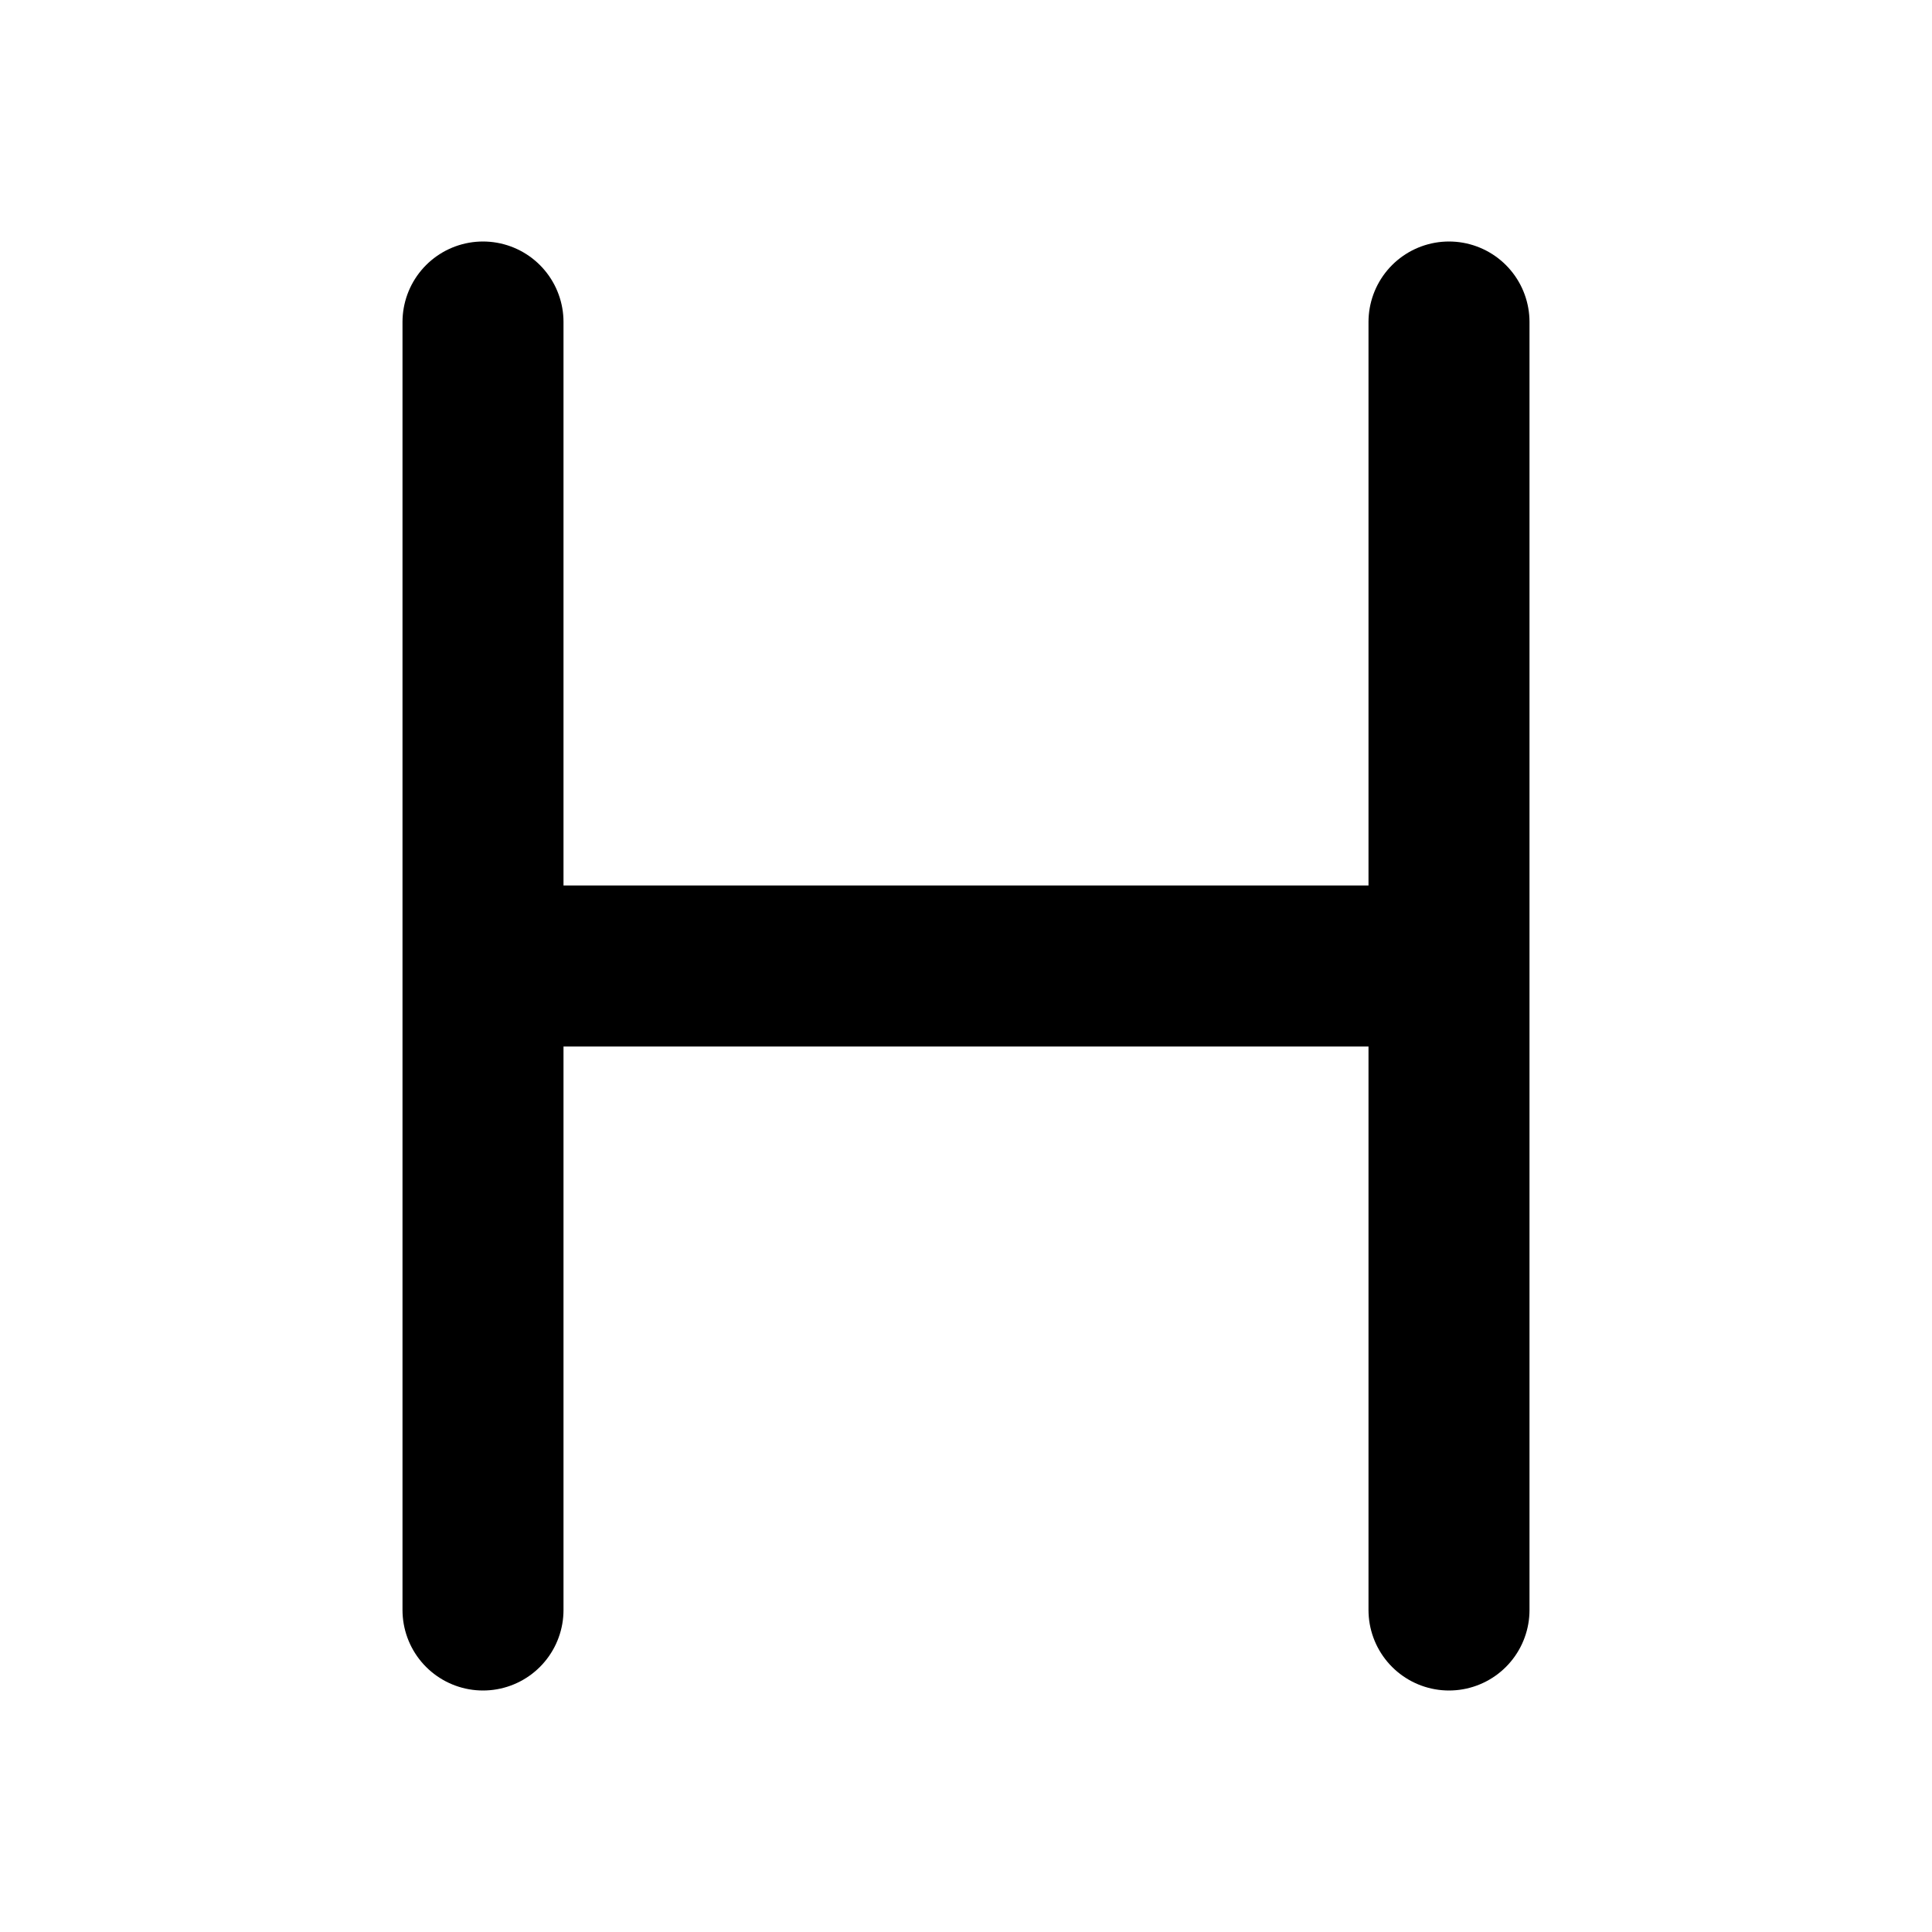
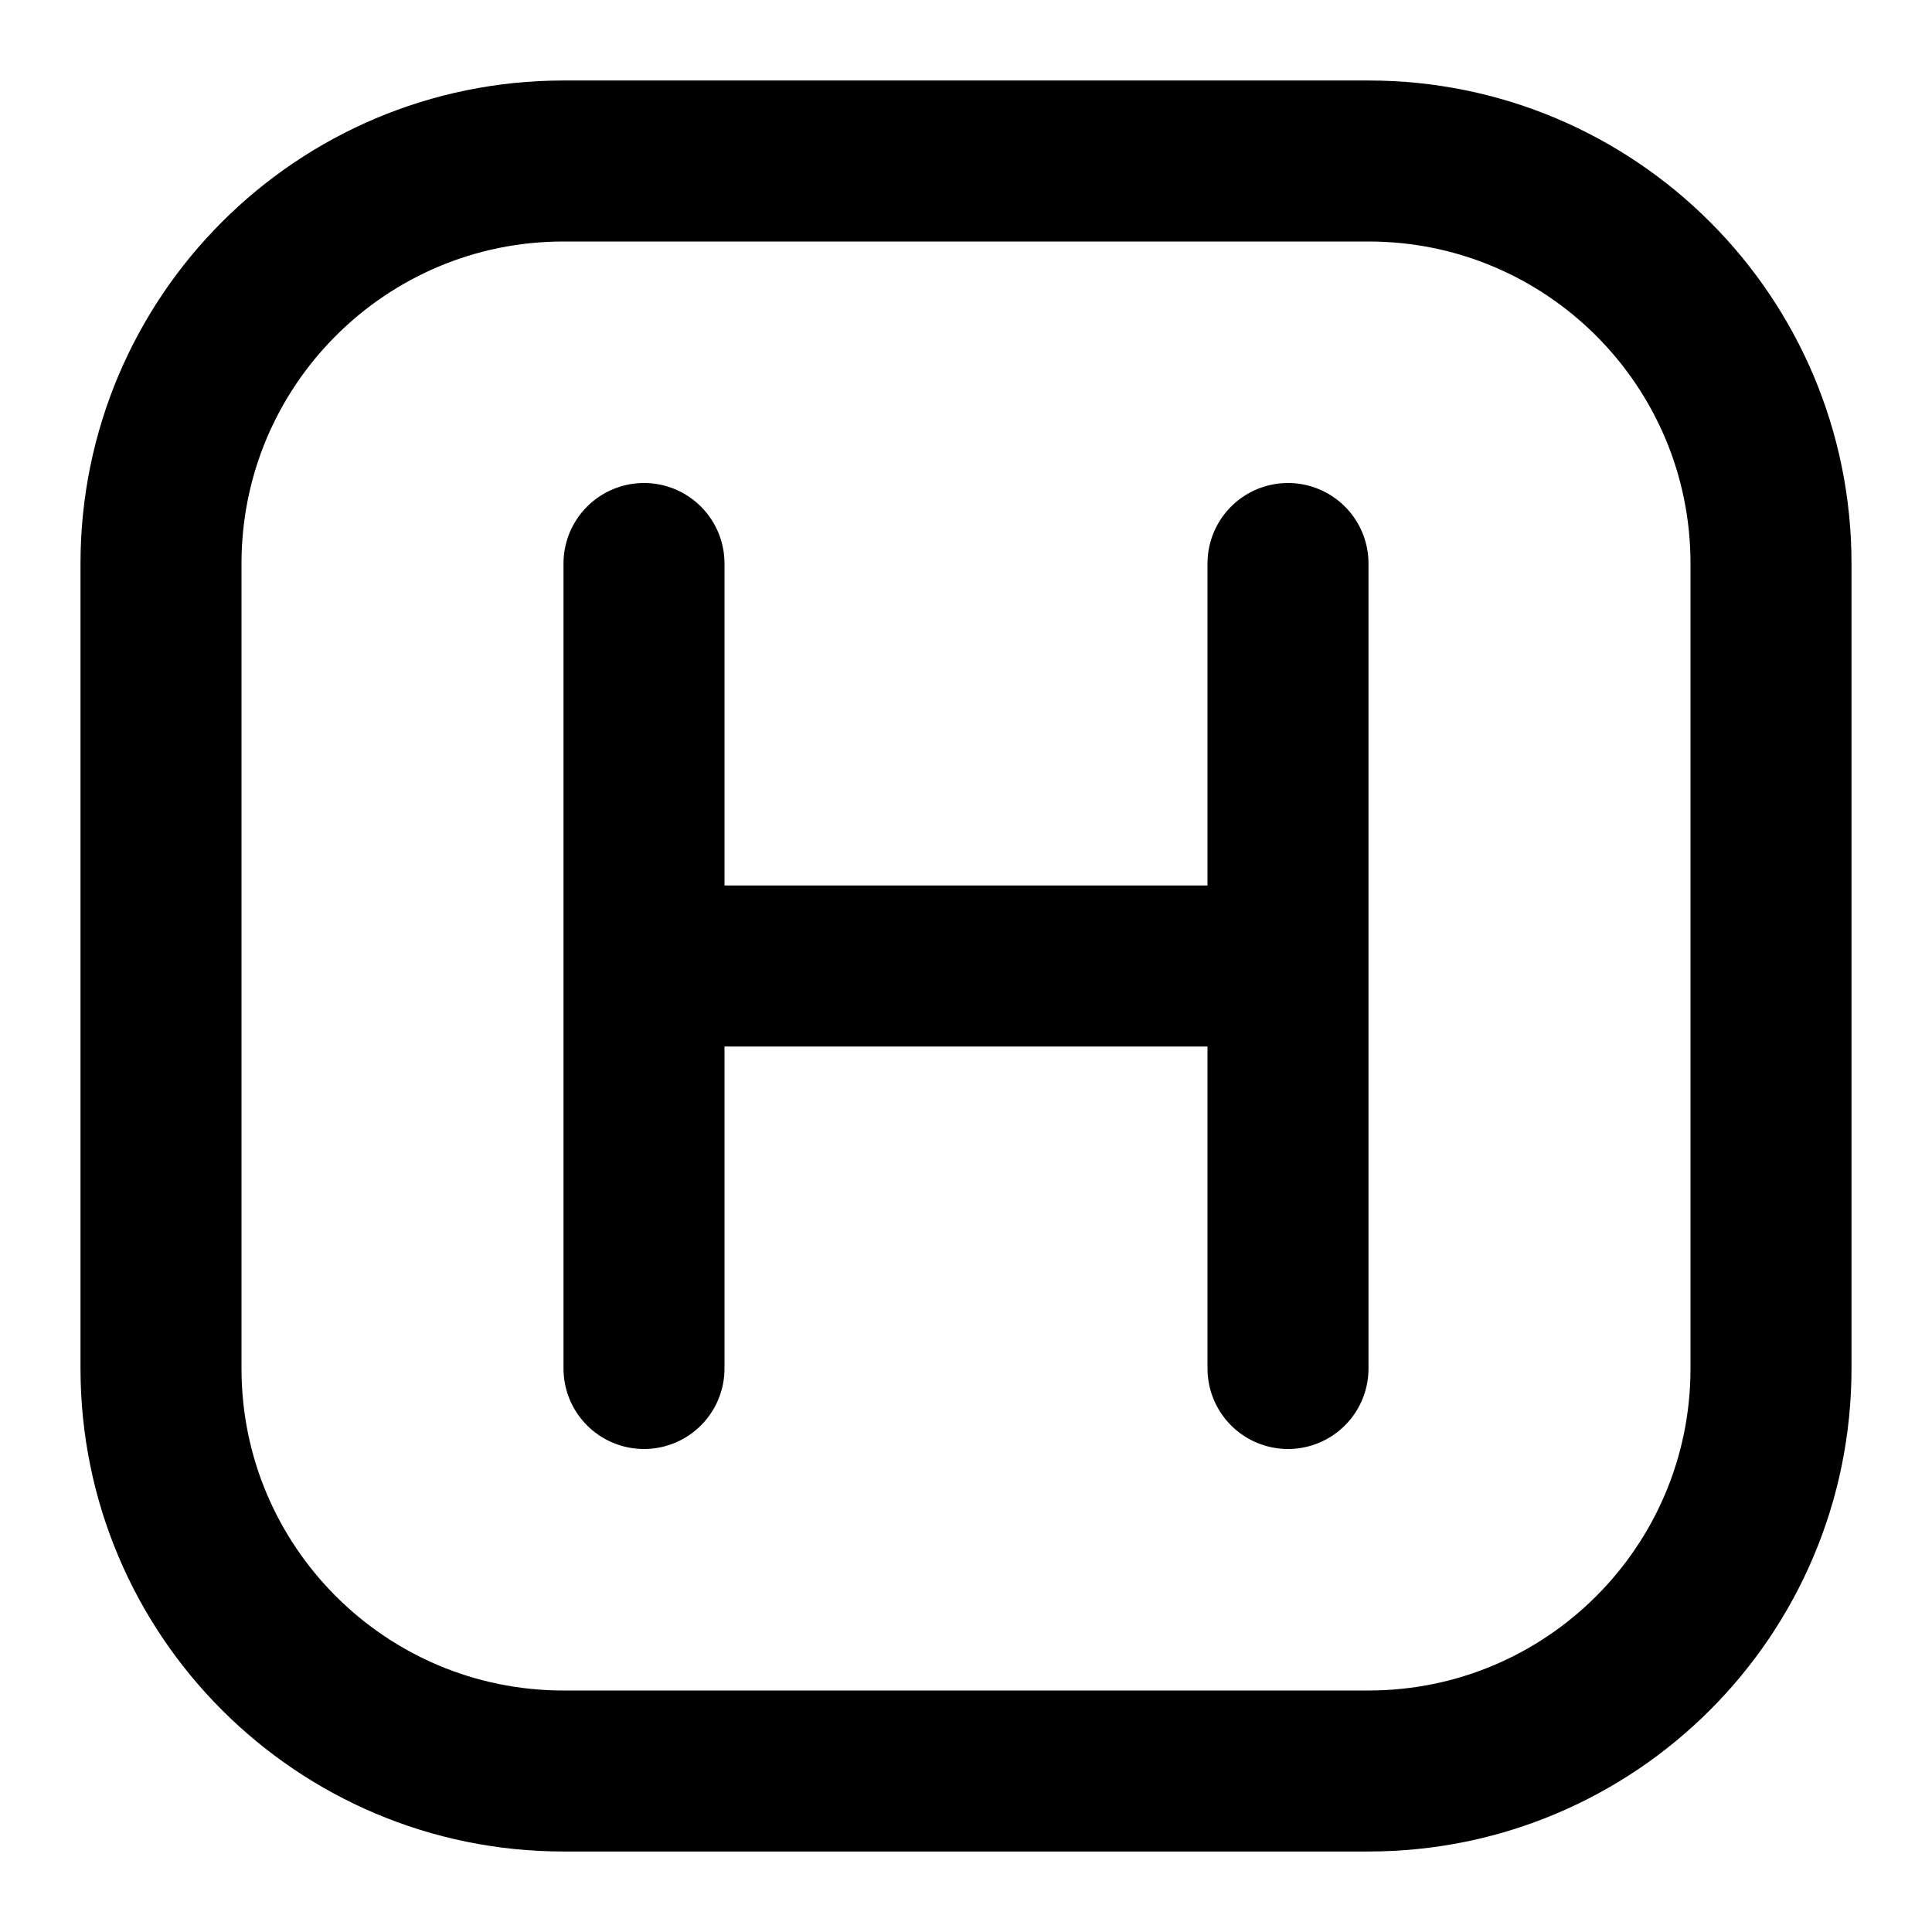
<svg xmlns="http://www.w3.org/2000/svg" width="24" height="24" viewBox="0 0 24 24" fill="none" stroke="currentColor" stroke-width="2" stroke-linecap="round" stroke-linejoin="round">
-   <path d="M6 4v16M18 4v16M6 12h12" />
+   <rect x="2" y="2" width="20" height="20" rx="5" />
+   <path d="M8 7v10M16 7v10M8 12h8" />
</svg>
